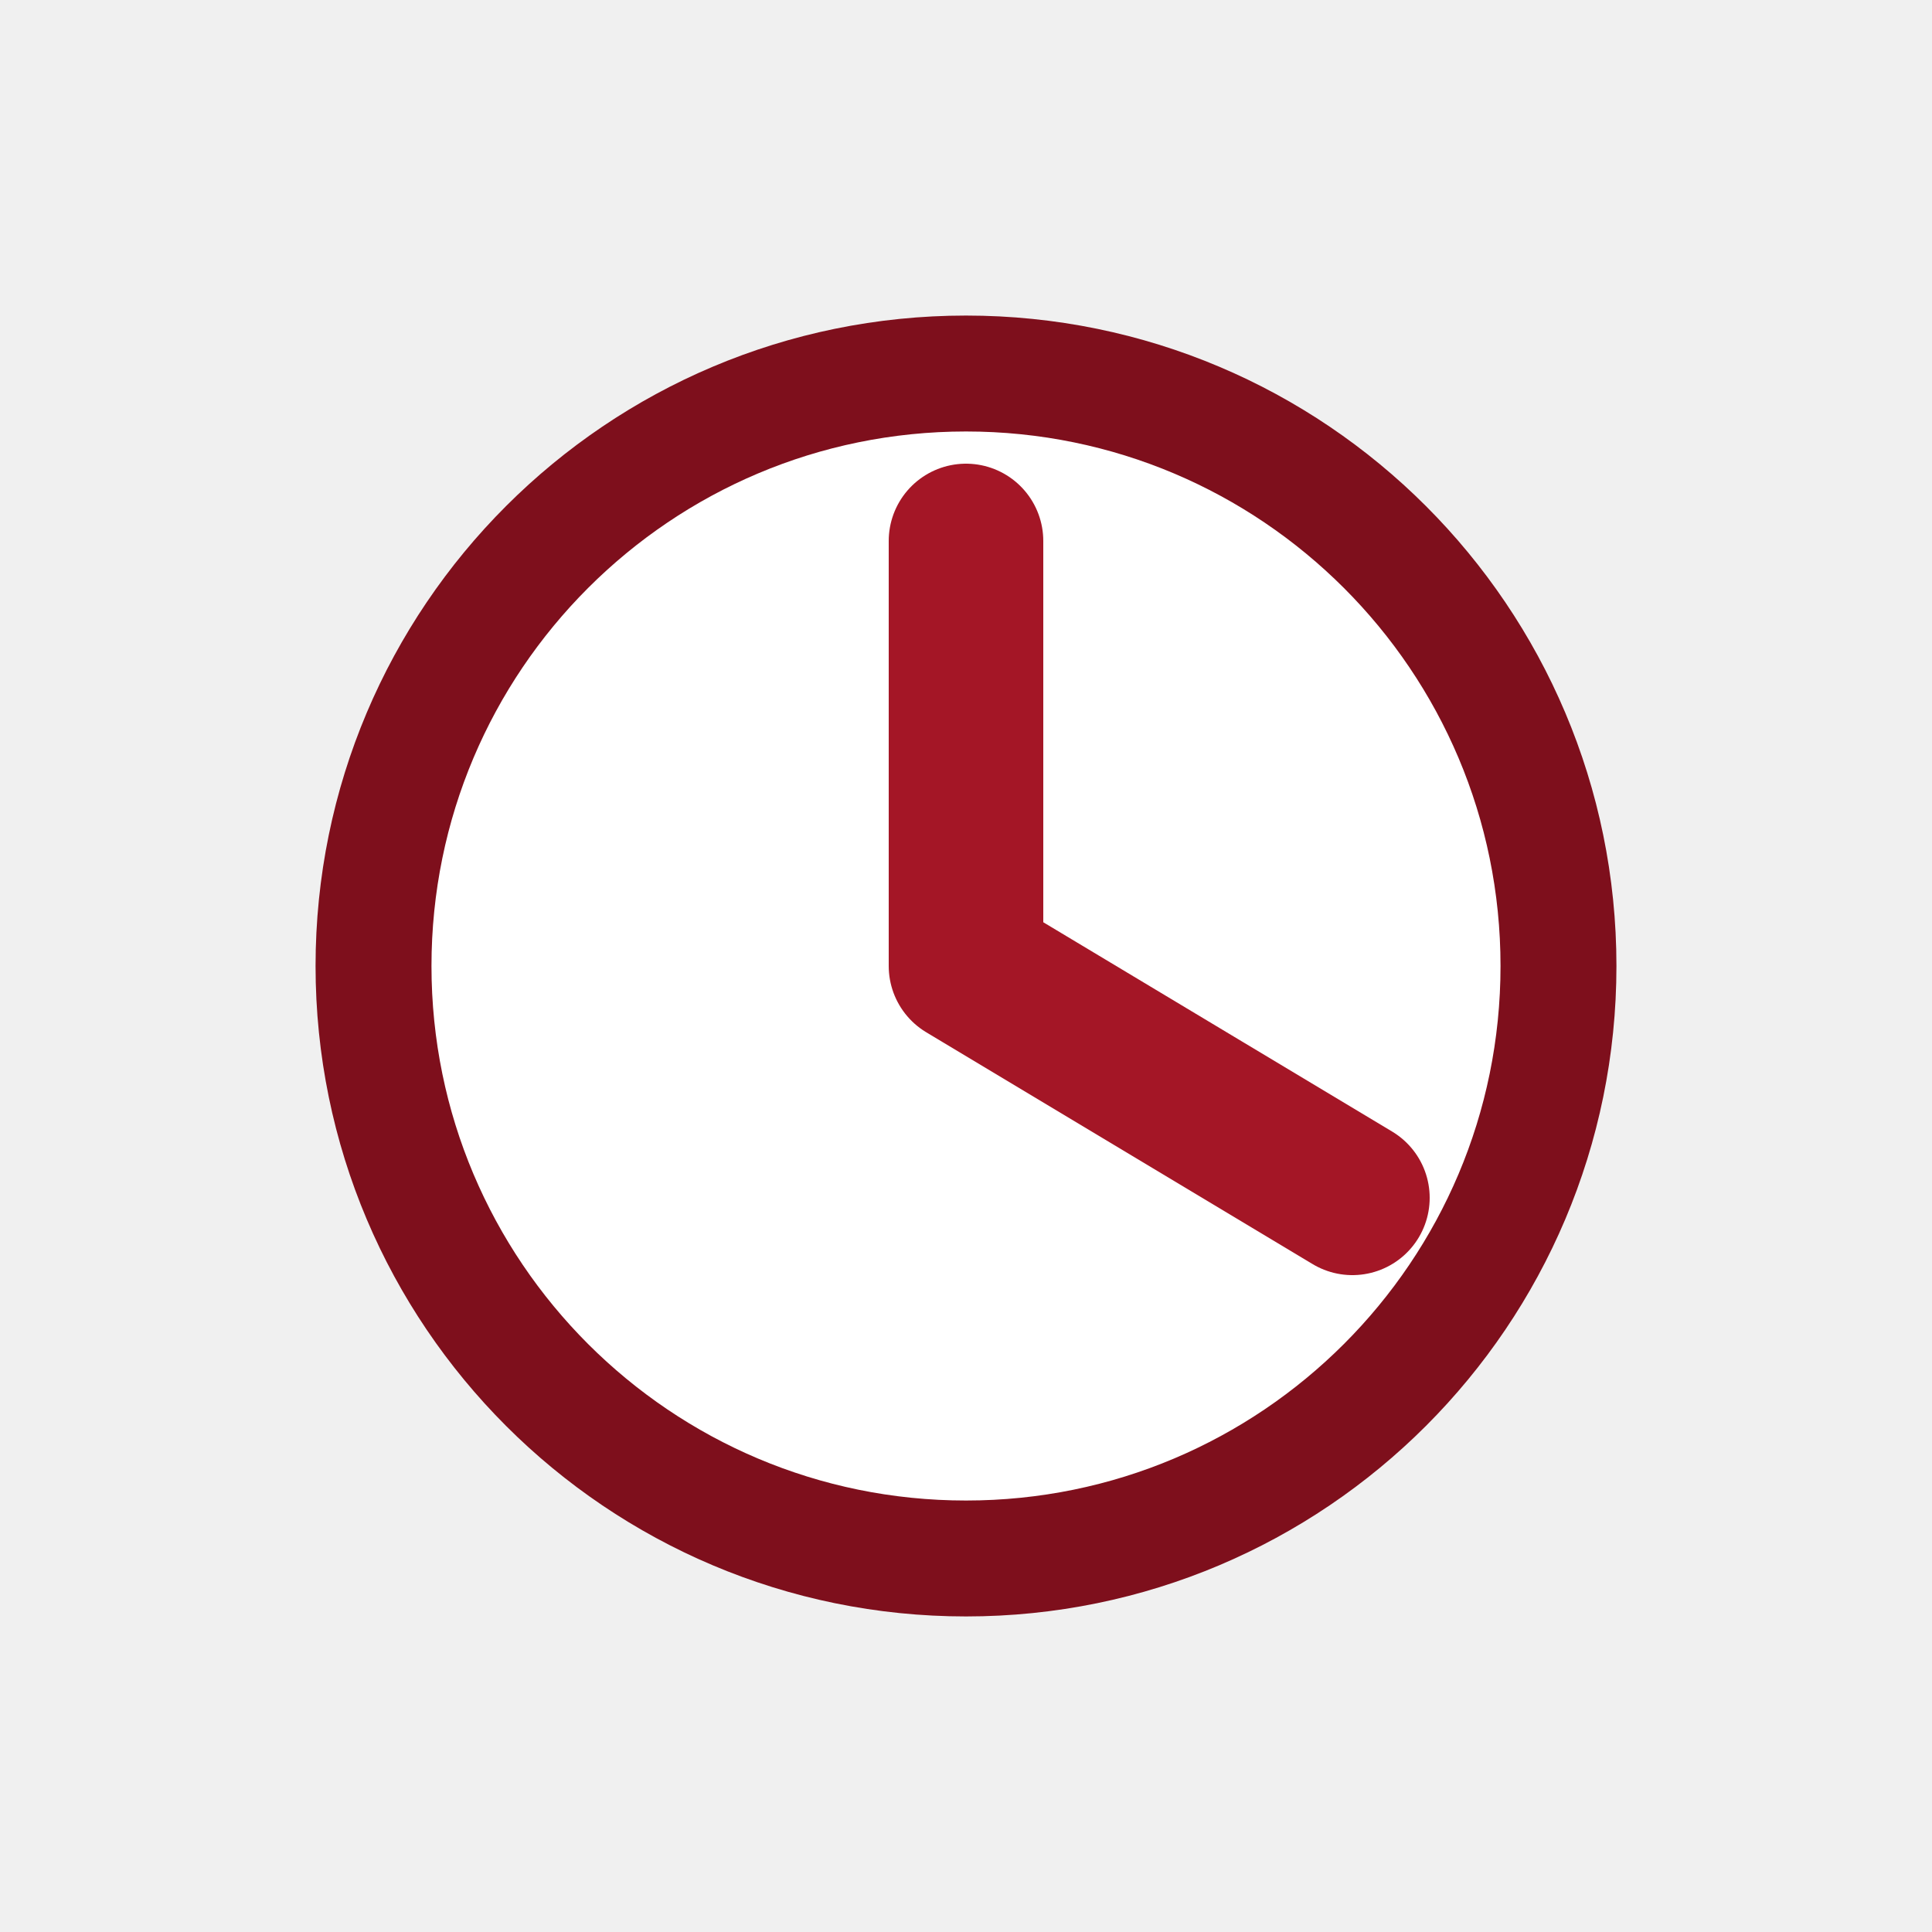
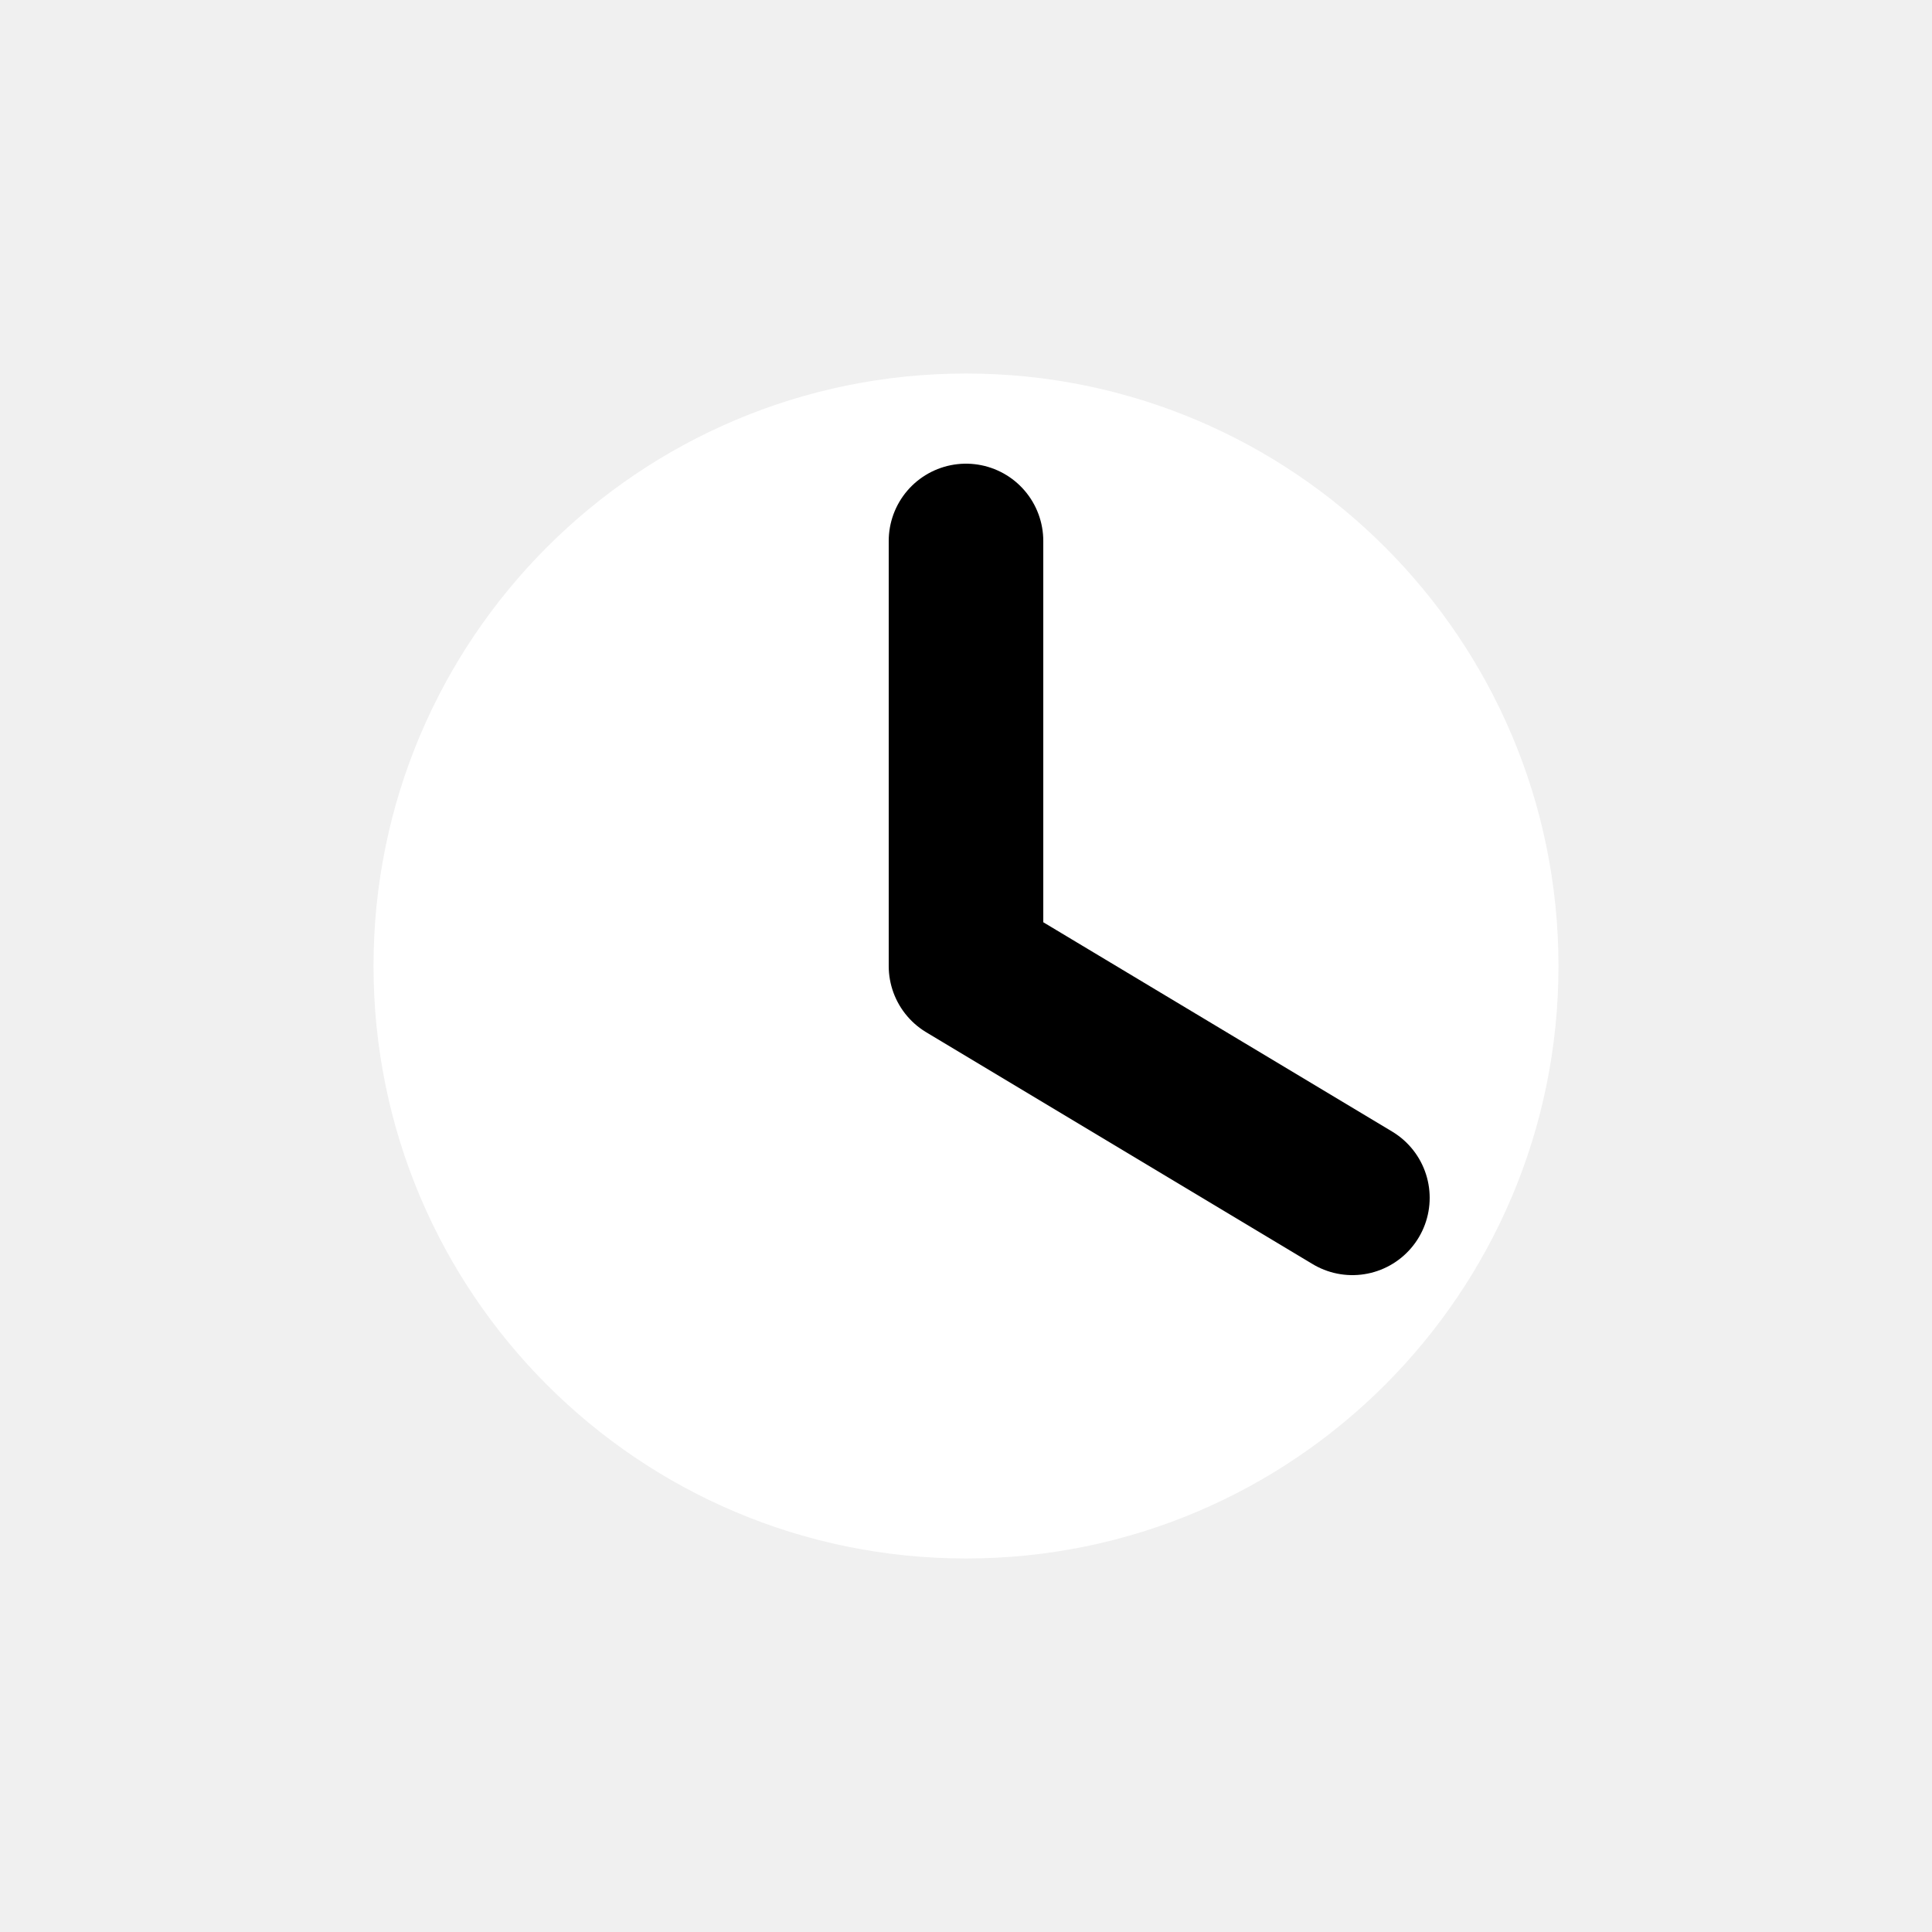
<svg xmlns="http://www.w3.org/2000/svg" width="15" height="15" viewBox="0 0 15 15">
-   <circle cx="7.5" cy="7.5" r="4.6" fill="#ffffff" stroke="#7e0f1c" stroke-width="0.9" />
-   <path d="M7.5 7.5V4.2M7.5 7.5l3 1.8" fill="none" stroke="#a41626" stroke-width="1.2" stroke-linecap="round" />
+   <circle cx="7.5" cy="7.5" r="4.6" fill="#ffffff" stroke="currentColorDeep" stroke-width="0.9" />
+   <path d="M7.5 7.5V4.2M7.5 7.5l3 1.8" fill="none" stroke="currentColor" stroke-width="1.2" stroke-linecap="round" />
</svg>
